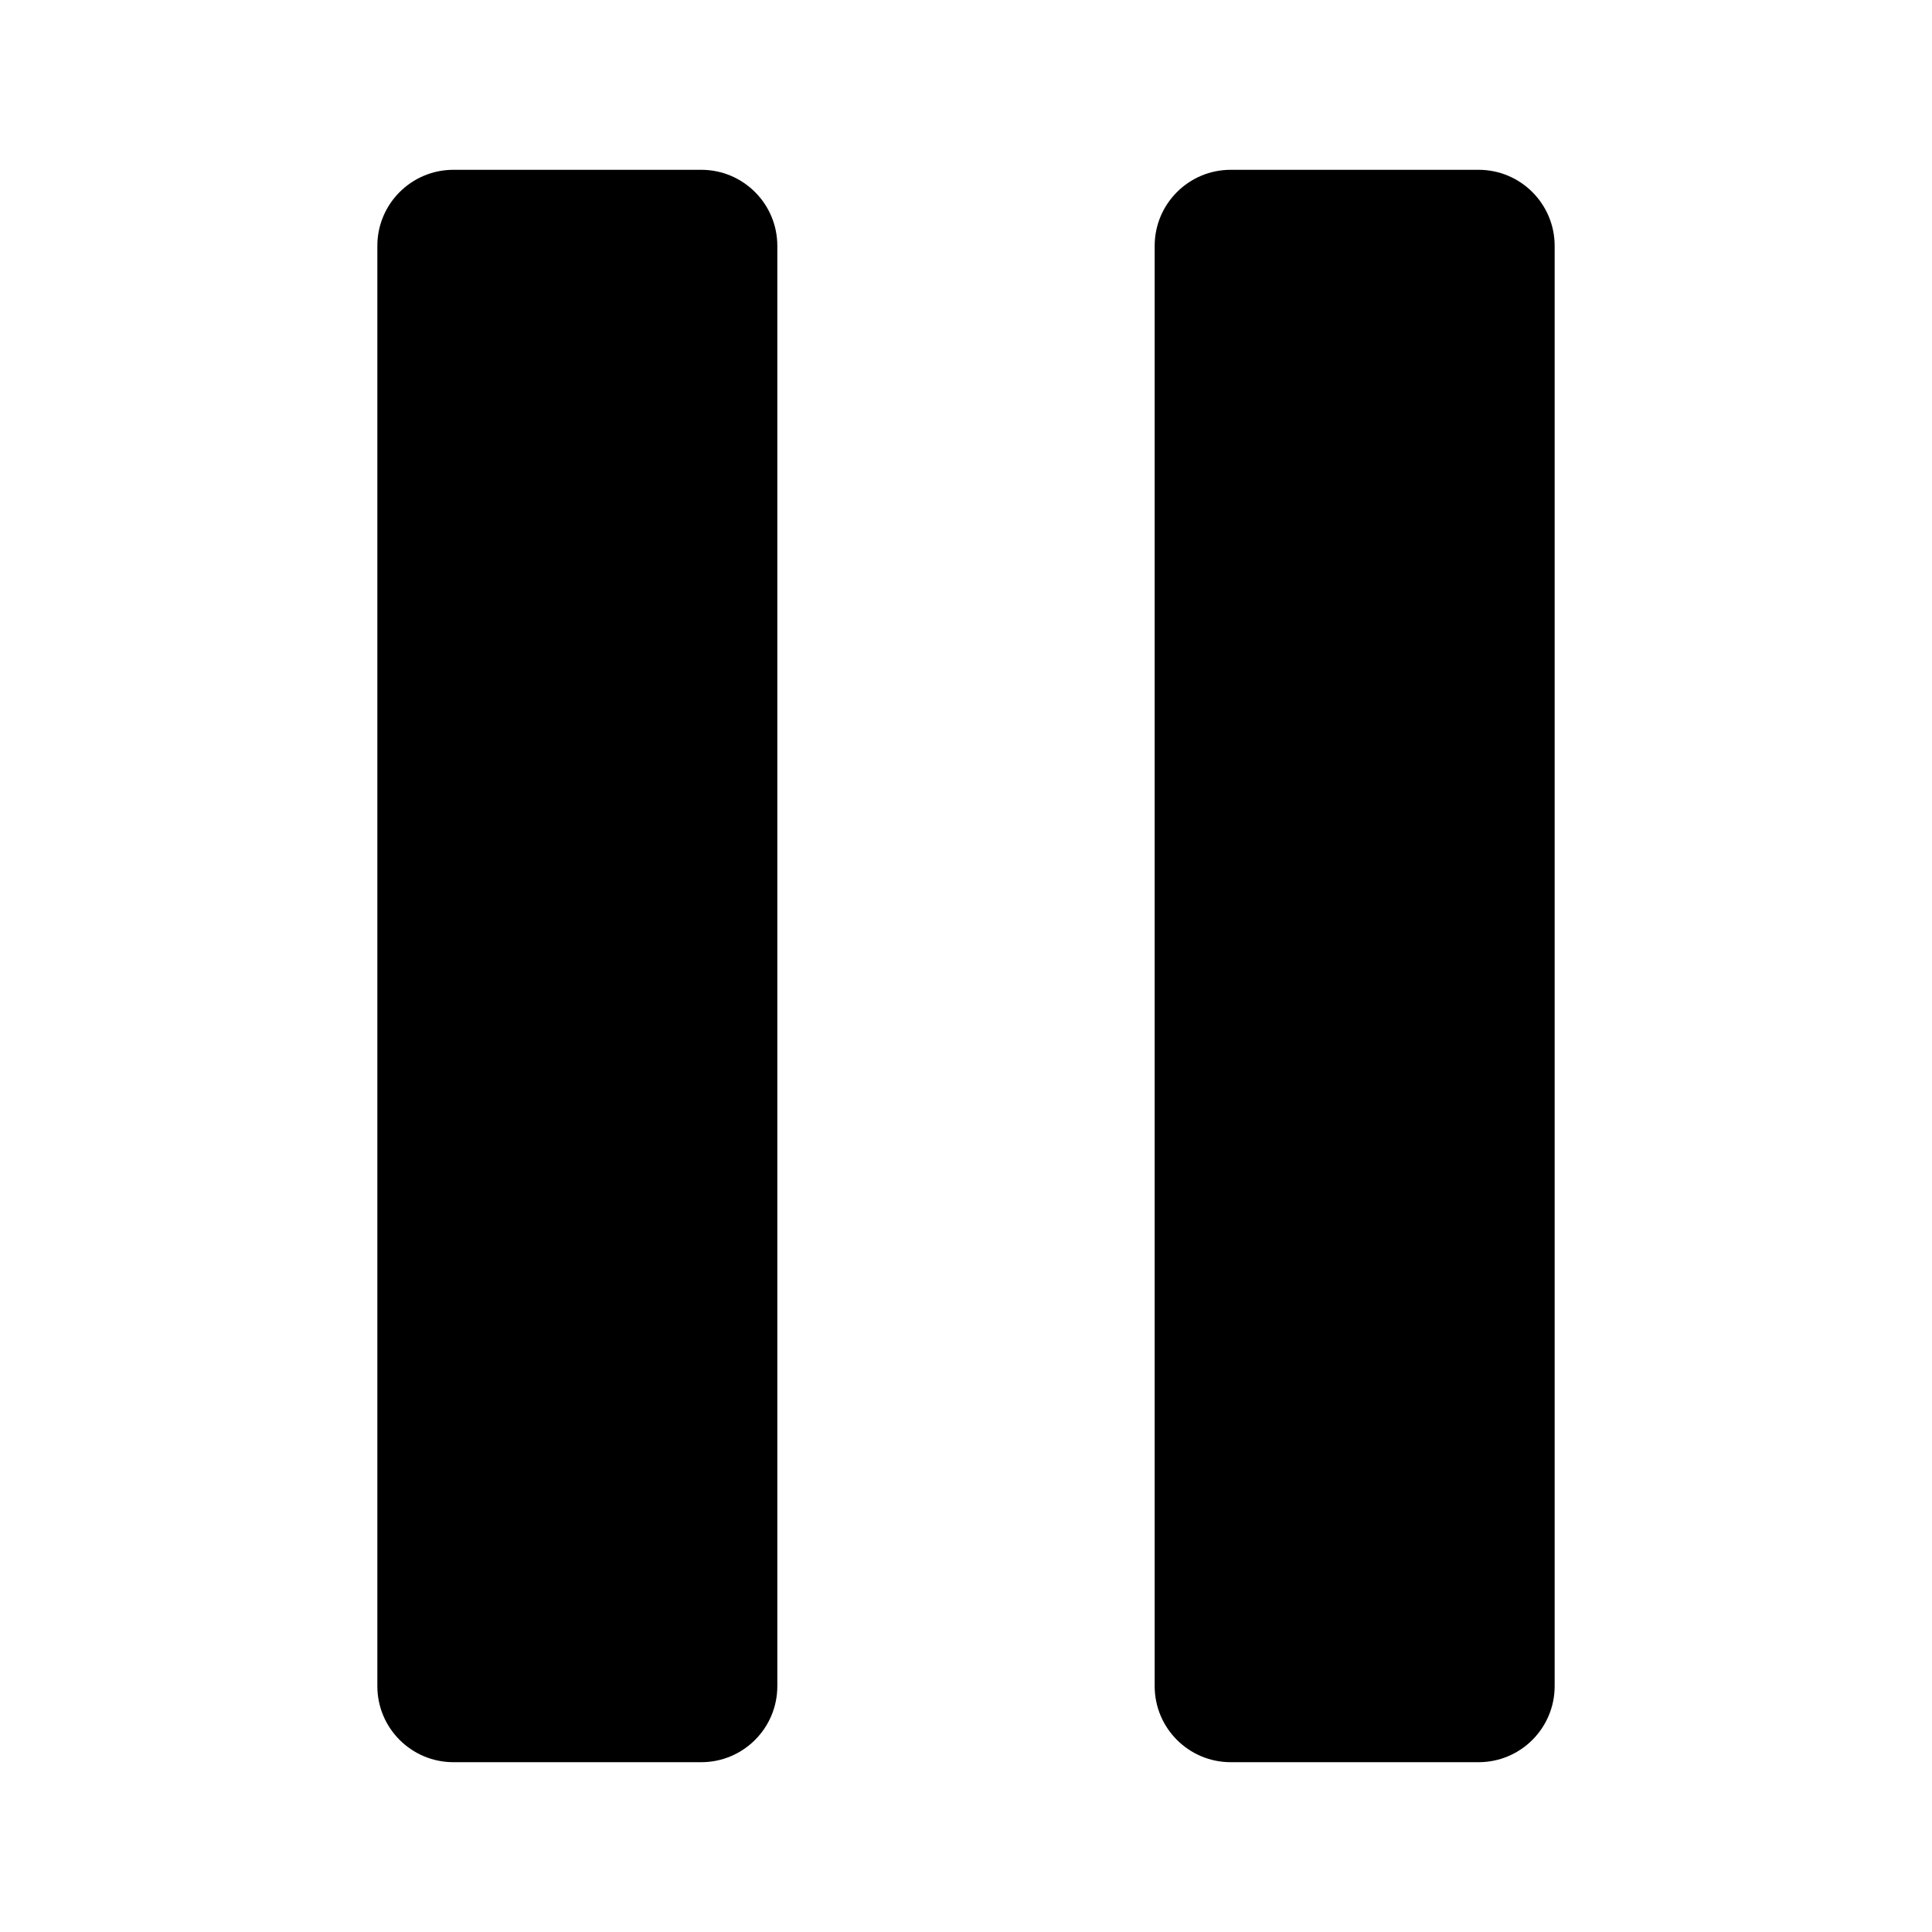
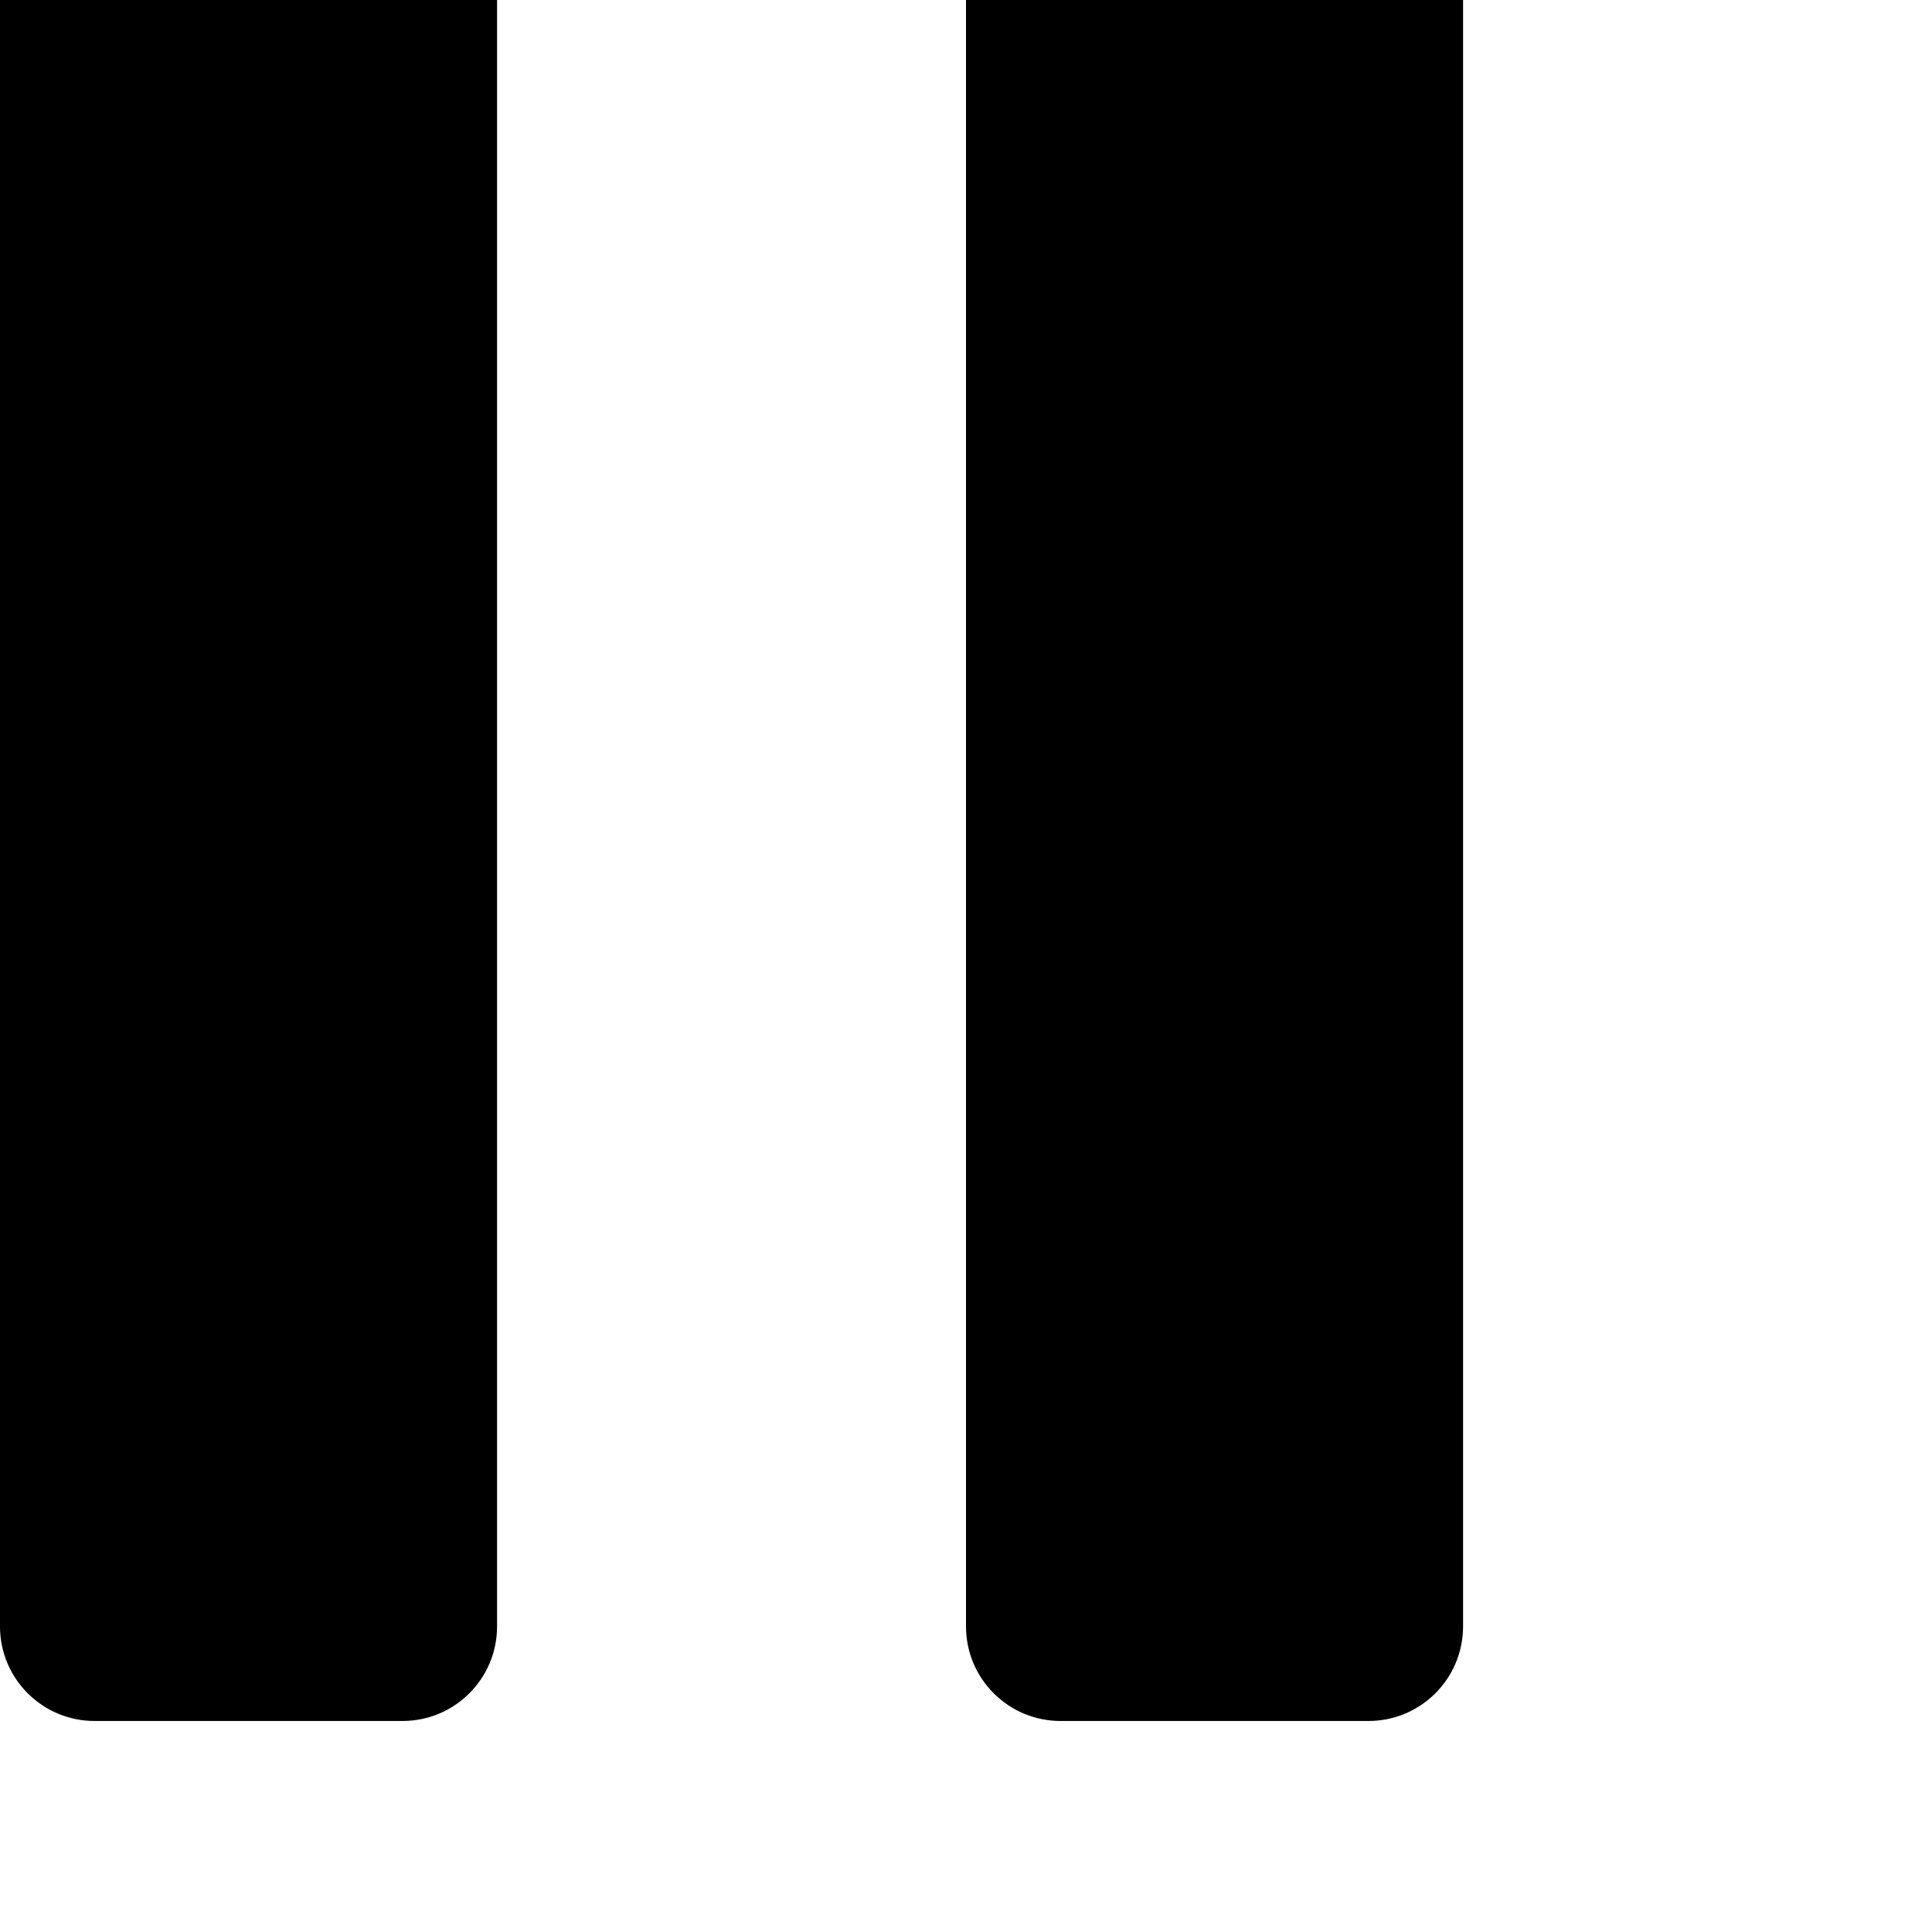
- <svg xmlns="http://www.w3.org/2000/svg" width="512px" height="512px" viewBox="0 0 512 512">
+ <svg xmlns="http://www.w3.org/2000/svg" width="512px" height="512px" viewBox="100 100 412 412">
  <path fill="#000" d="M120.16 45A20.162 20.162 0 0 0 100 65.16v381.68A20.162 20.162 0 0 0 120.16 467h65.68A20.162 20.162 0 0 0 206 446.84V65.16A20.162 20.162 0 0 0 185.84 45h-65.68zm206 0A20.162 20.162 0 0 0 306 65.16v381.68A20.162 20.162 0 0 0 326.16 467h65.68A20.162 20.162 0 0 0 412 446.84V65.16A20.162 20.162 0 0 0 391.84 45h-65.68z" />
</svg>
